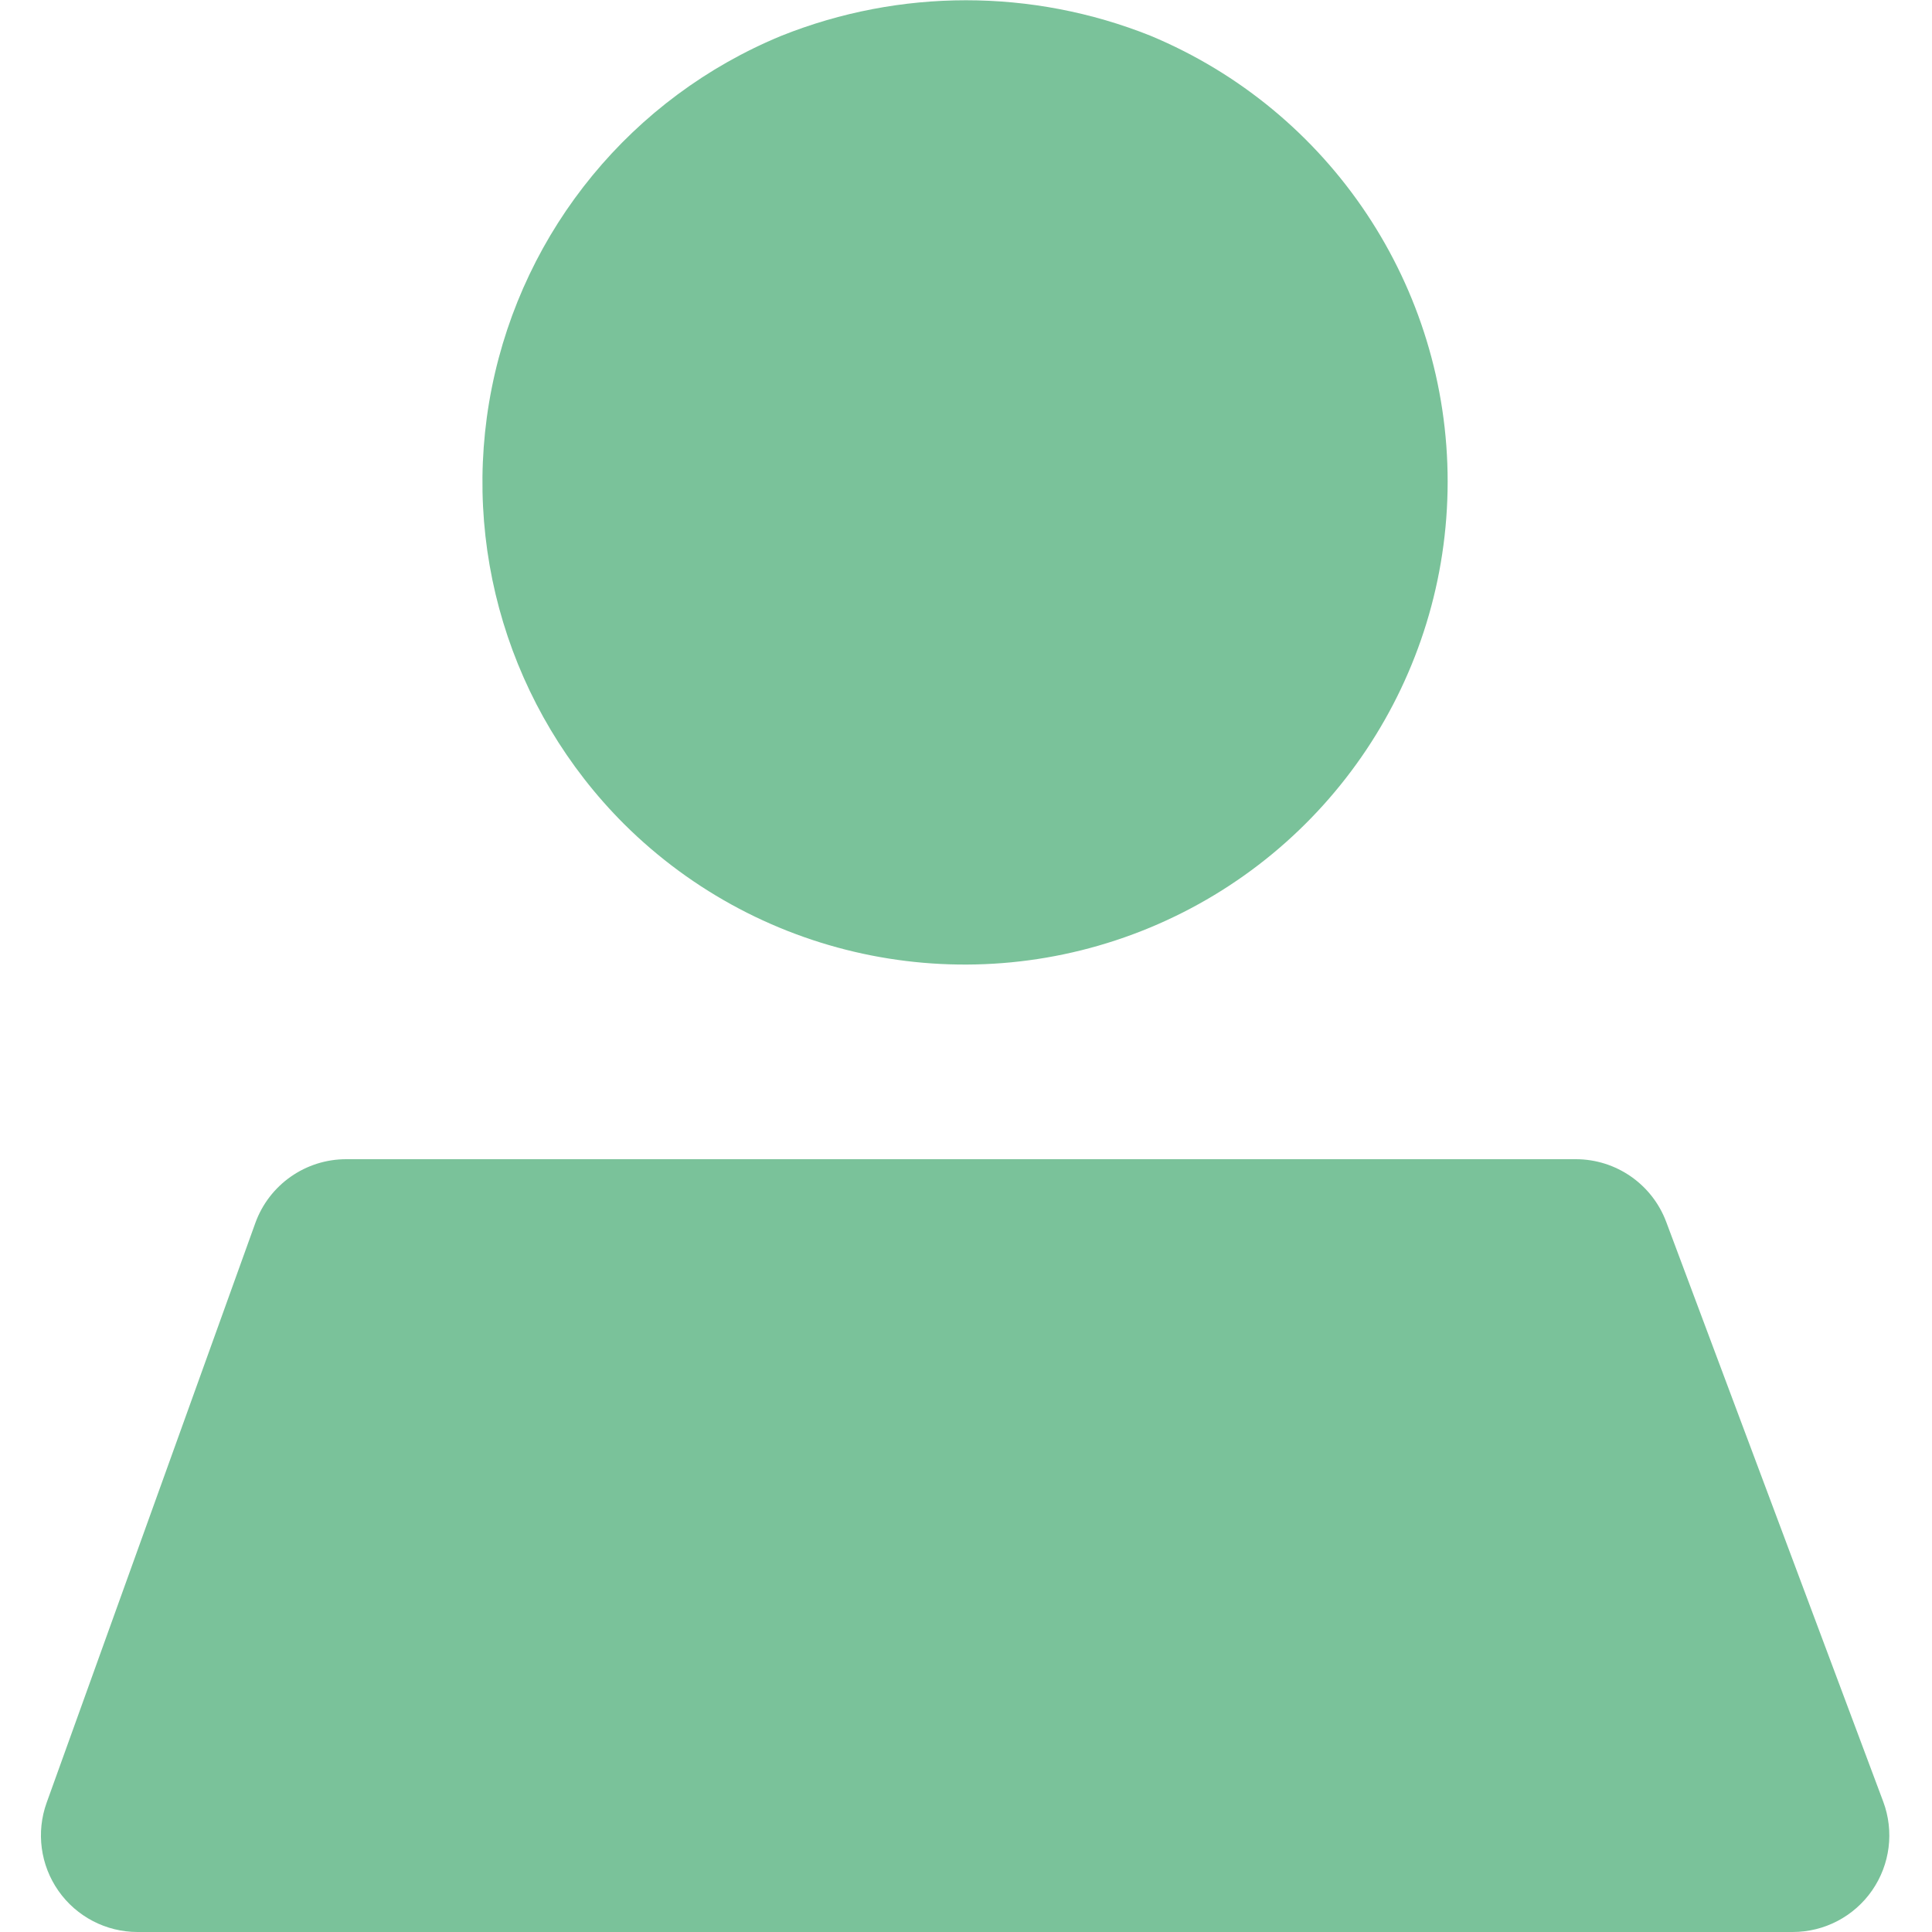
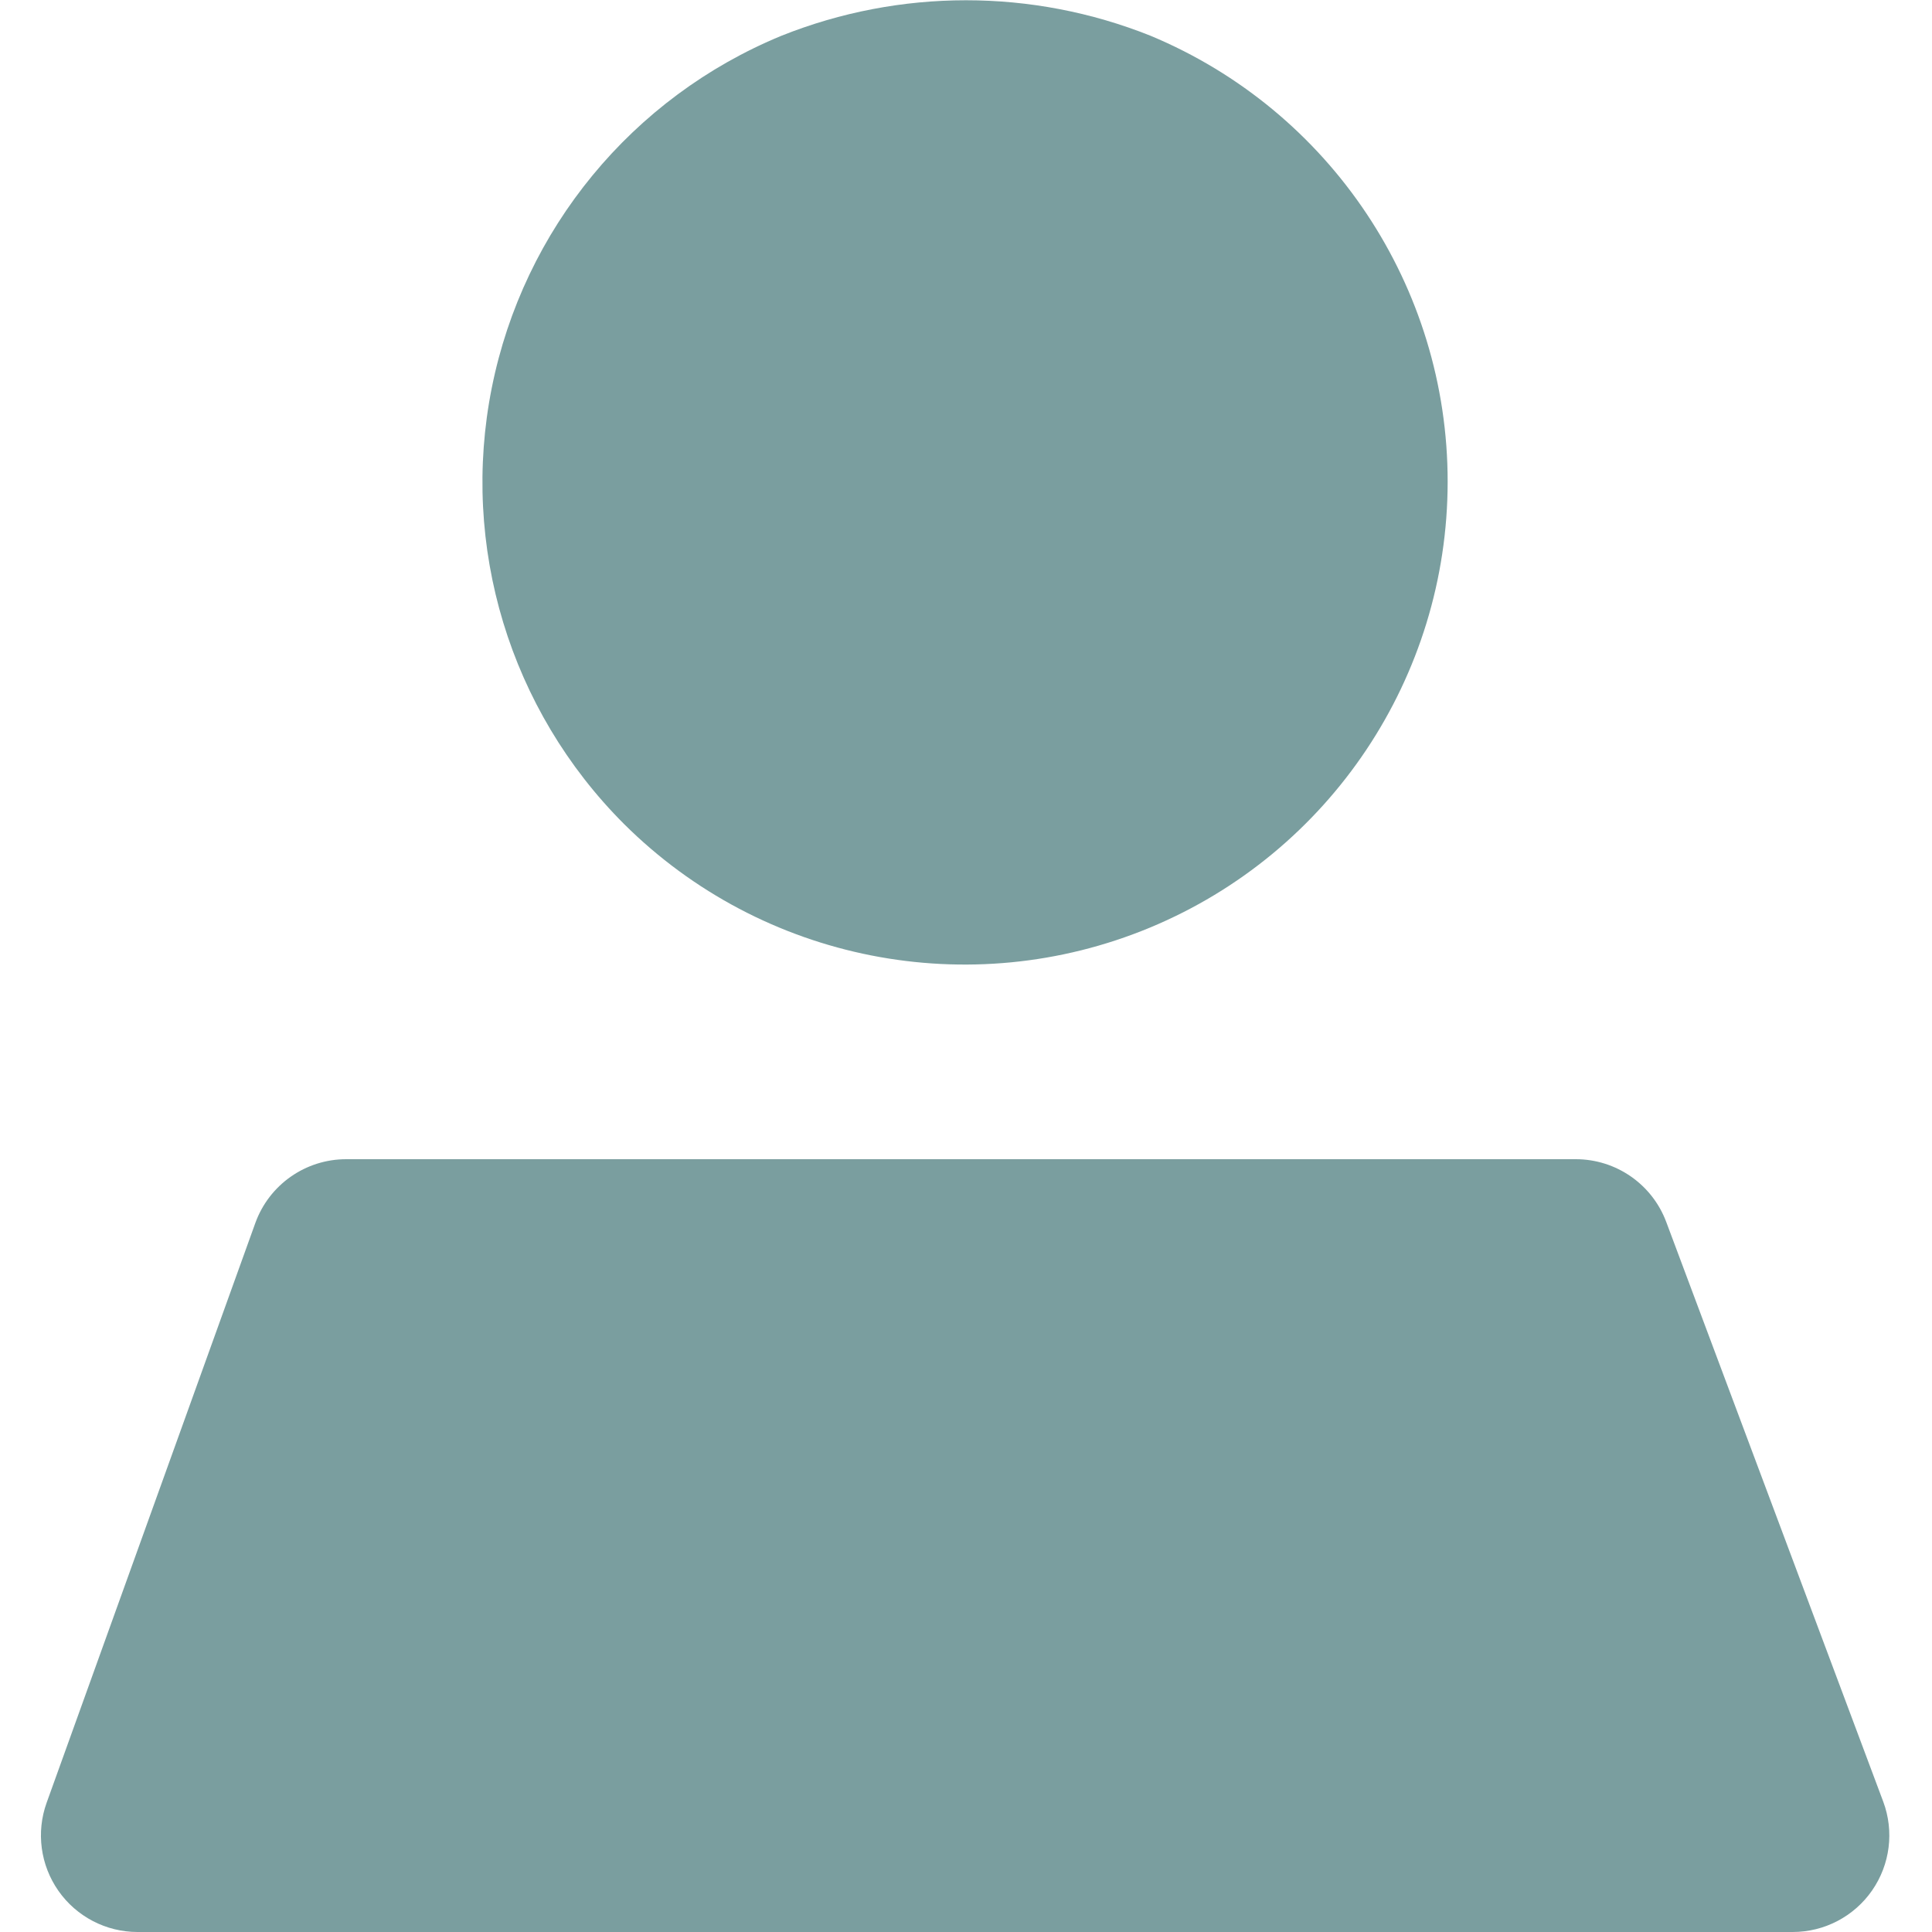
<svg xmlns="http://www.w3.org/2000/svg" t="1592114104578" class="icon" viewBox="0 0 1024 1024" version="1.1" p-id="10568" width="42" height="42">
  <defs>
    <style type="text/css" />
  </defs>
-   <path d="M330.752 436.736A256 256 0 1 0 609.792 18.944a263.68 263.68 0 0 0-195.584 0 256 256 0 0 0-83.456 417.792zM183.552 614.4h651.622a51.2 51.2 0 0 1 47.974 33.28l114.995 307.2a51.2 51.2 0 0 1-47.974 69.12H72.858a51.2 51.2 0 0 1-48.128-68.557l110.592-307.2A51.2 51.2 0 0 1 183.603 614.4z" fill="#7ac29a" p-id="10569" />
+   <path d="M330.752 436.736A256 256 0 1 0 609.792 18.944a263.68 263.68 0 0 0-195.584 0 256 256 0 0 0-83.456 417.792zM183.552 614.4h651.622a51.2 51.2 0 0 1 47.974 33.28l114.995 307.2a51.2 51.2 0 0 1-47.974 69.12H72.858a51.2 51.2 0 0 1-48.128-68.557l110.592-307.2A51.2 51.2 0 0 1 183.603 614.4z" fill="#7a9e9f" p-id="10569" />
</svg>
